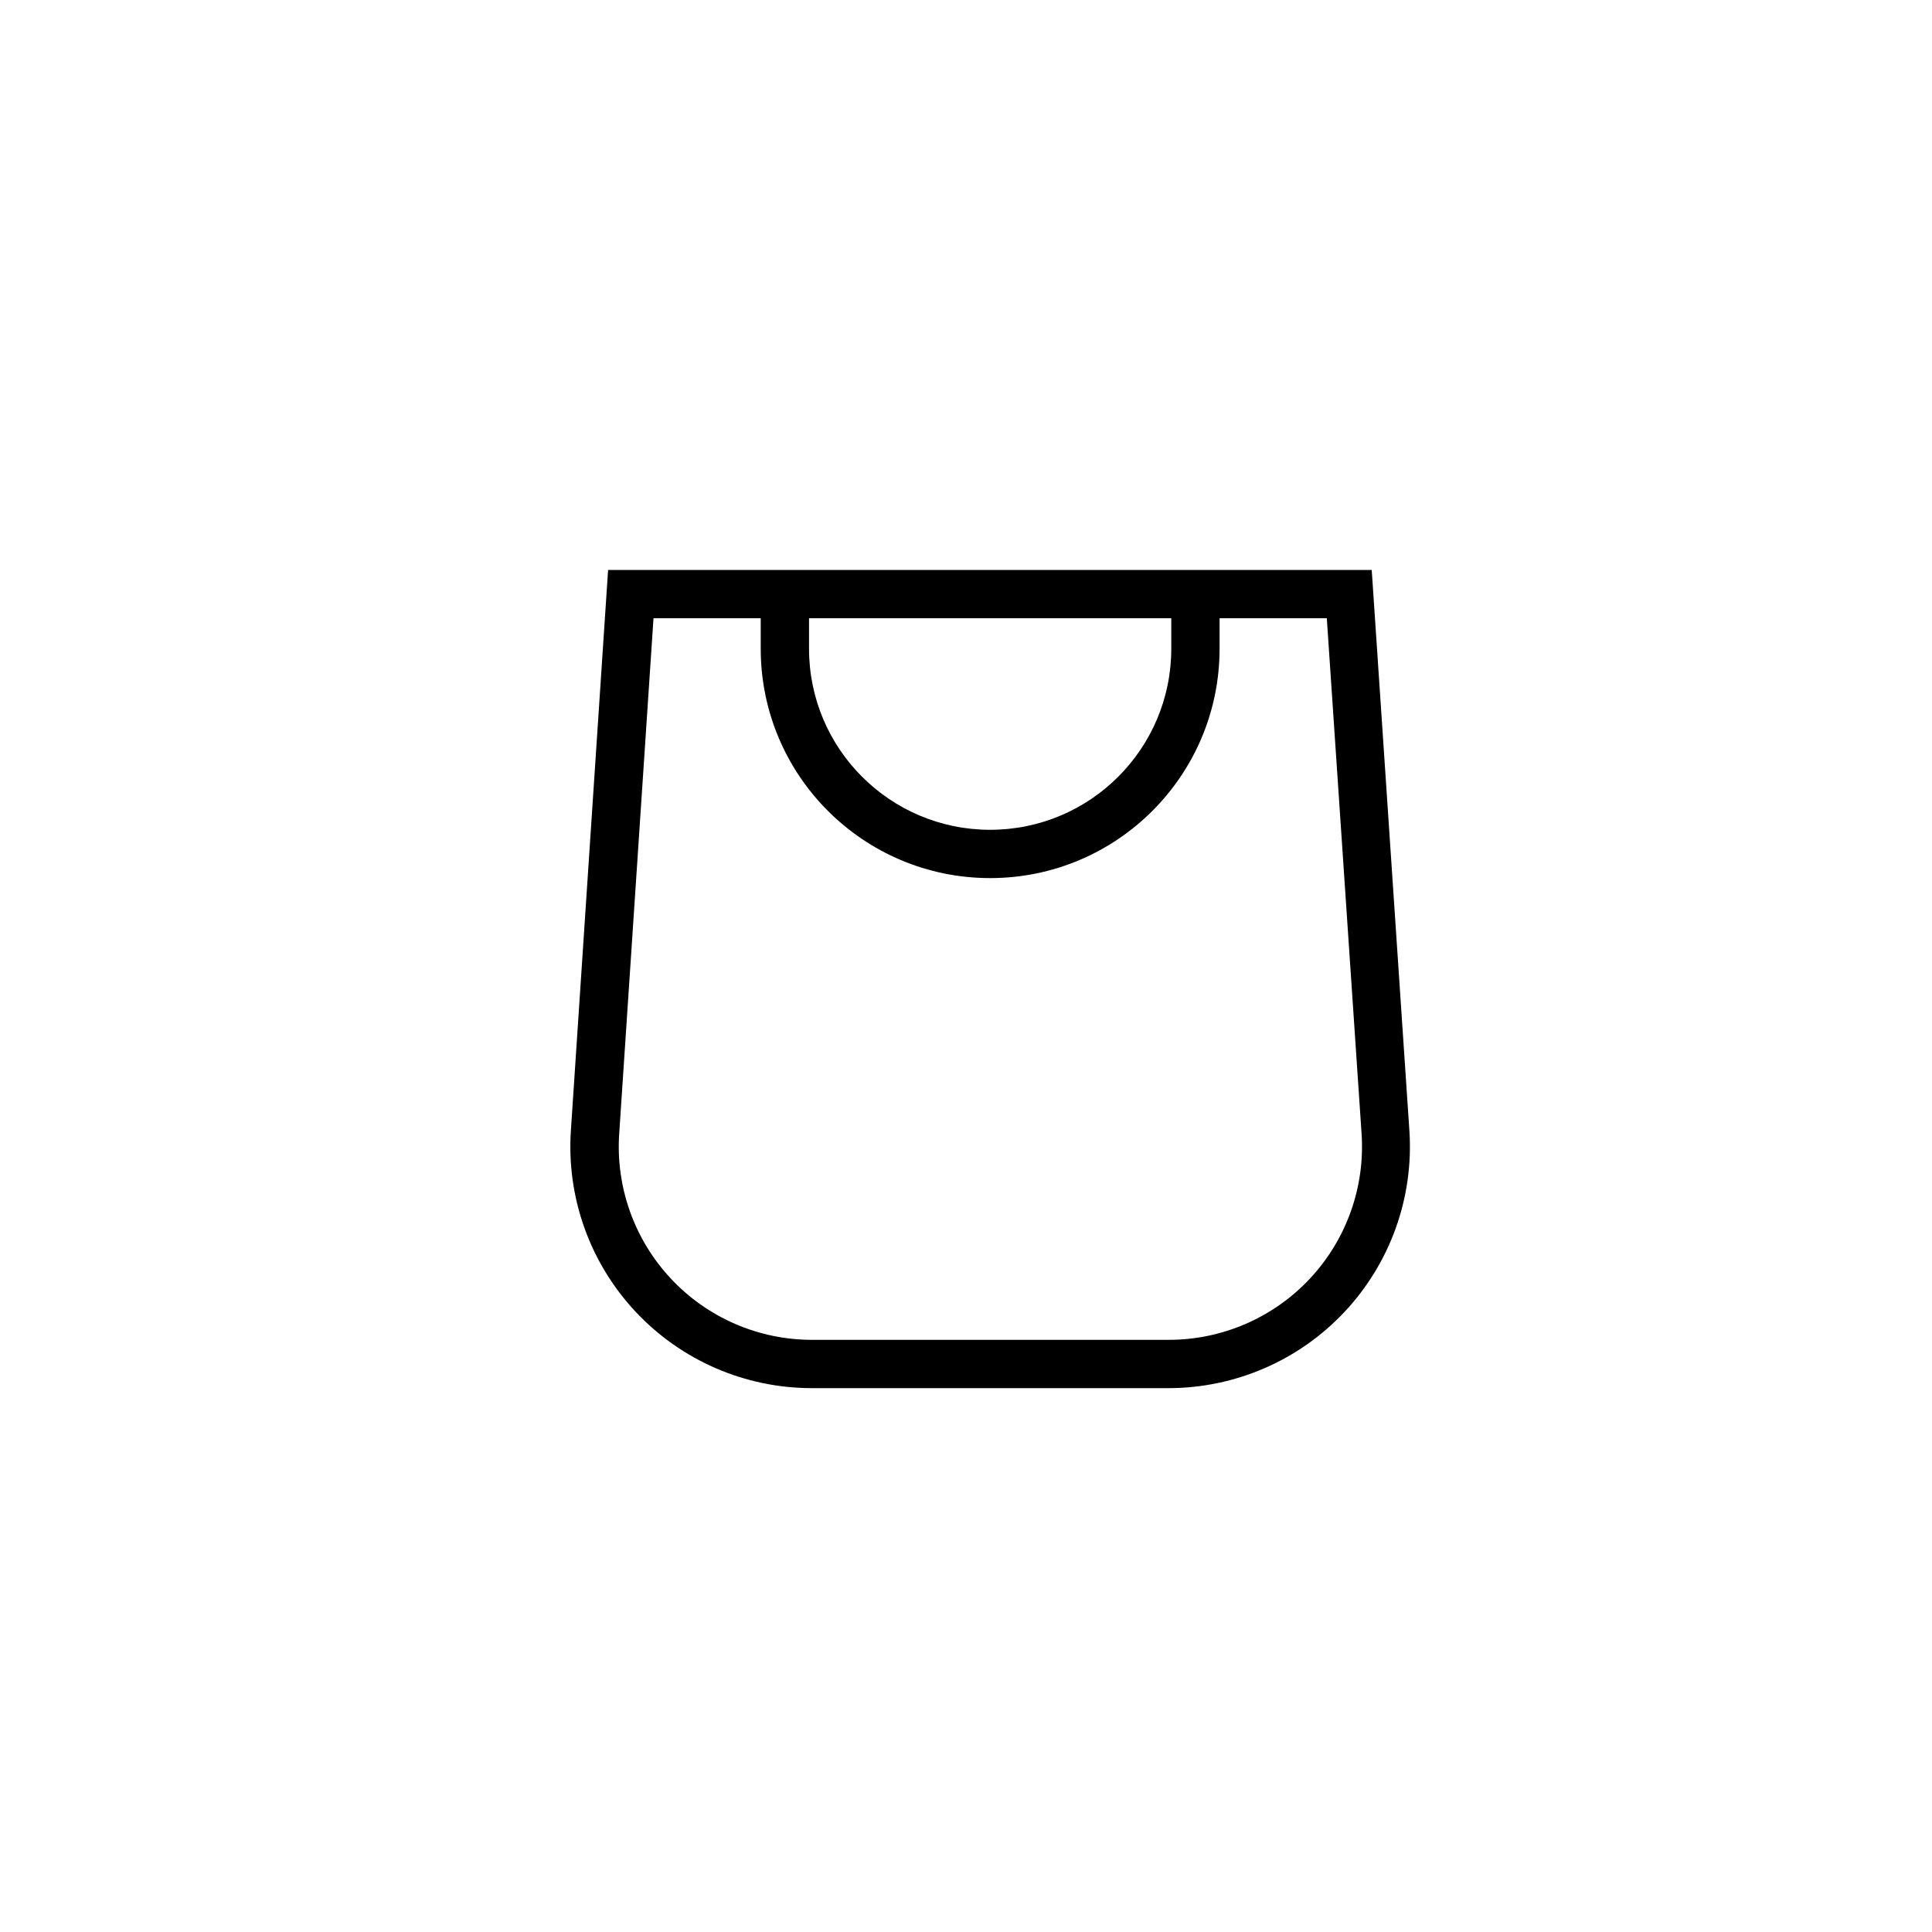
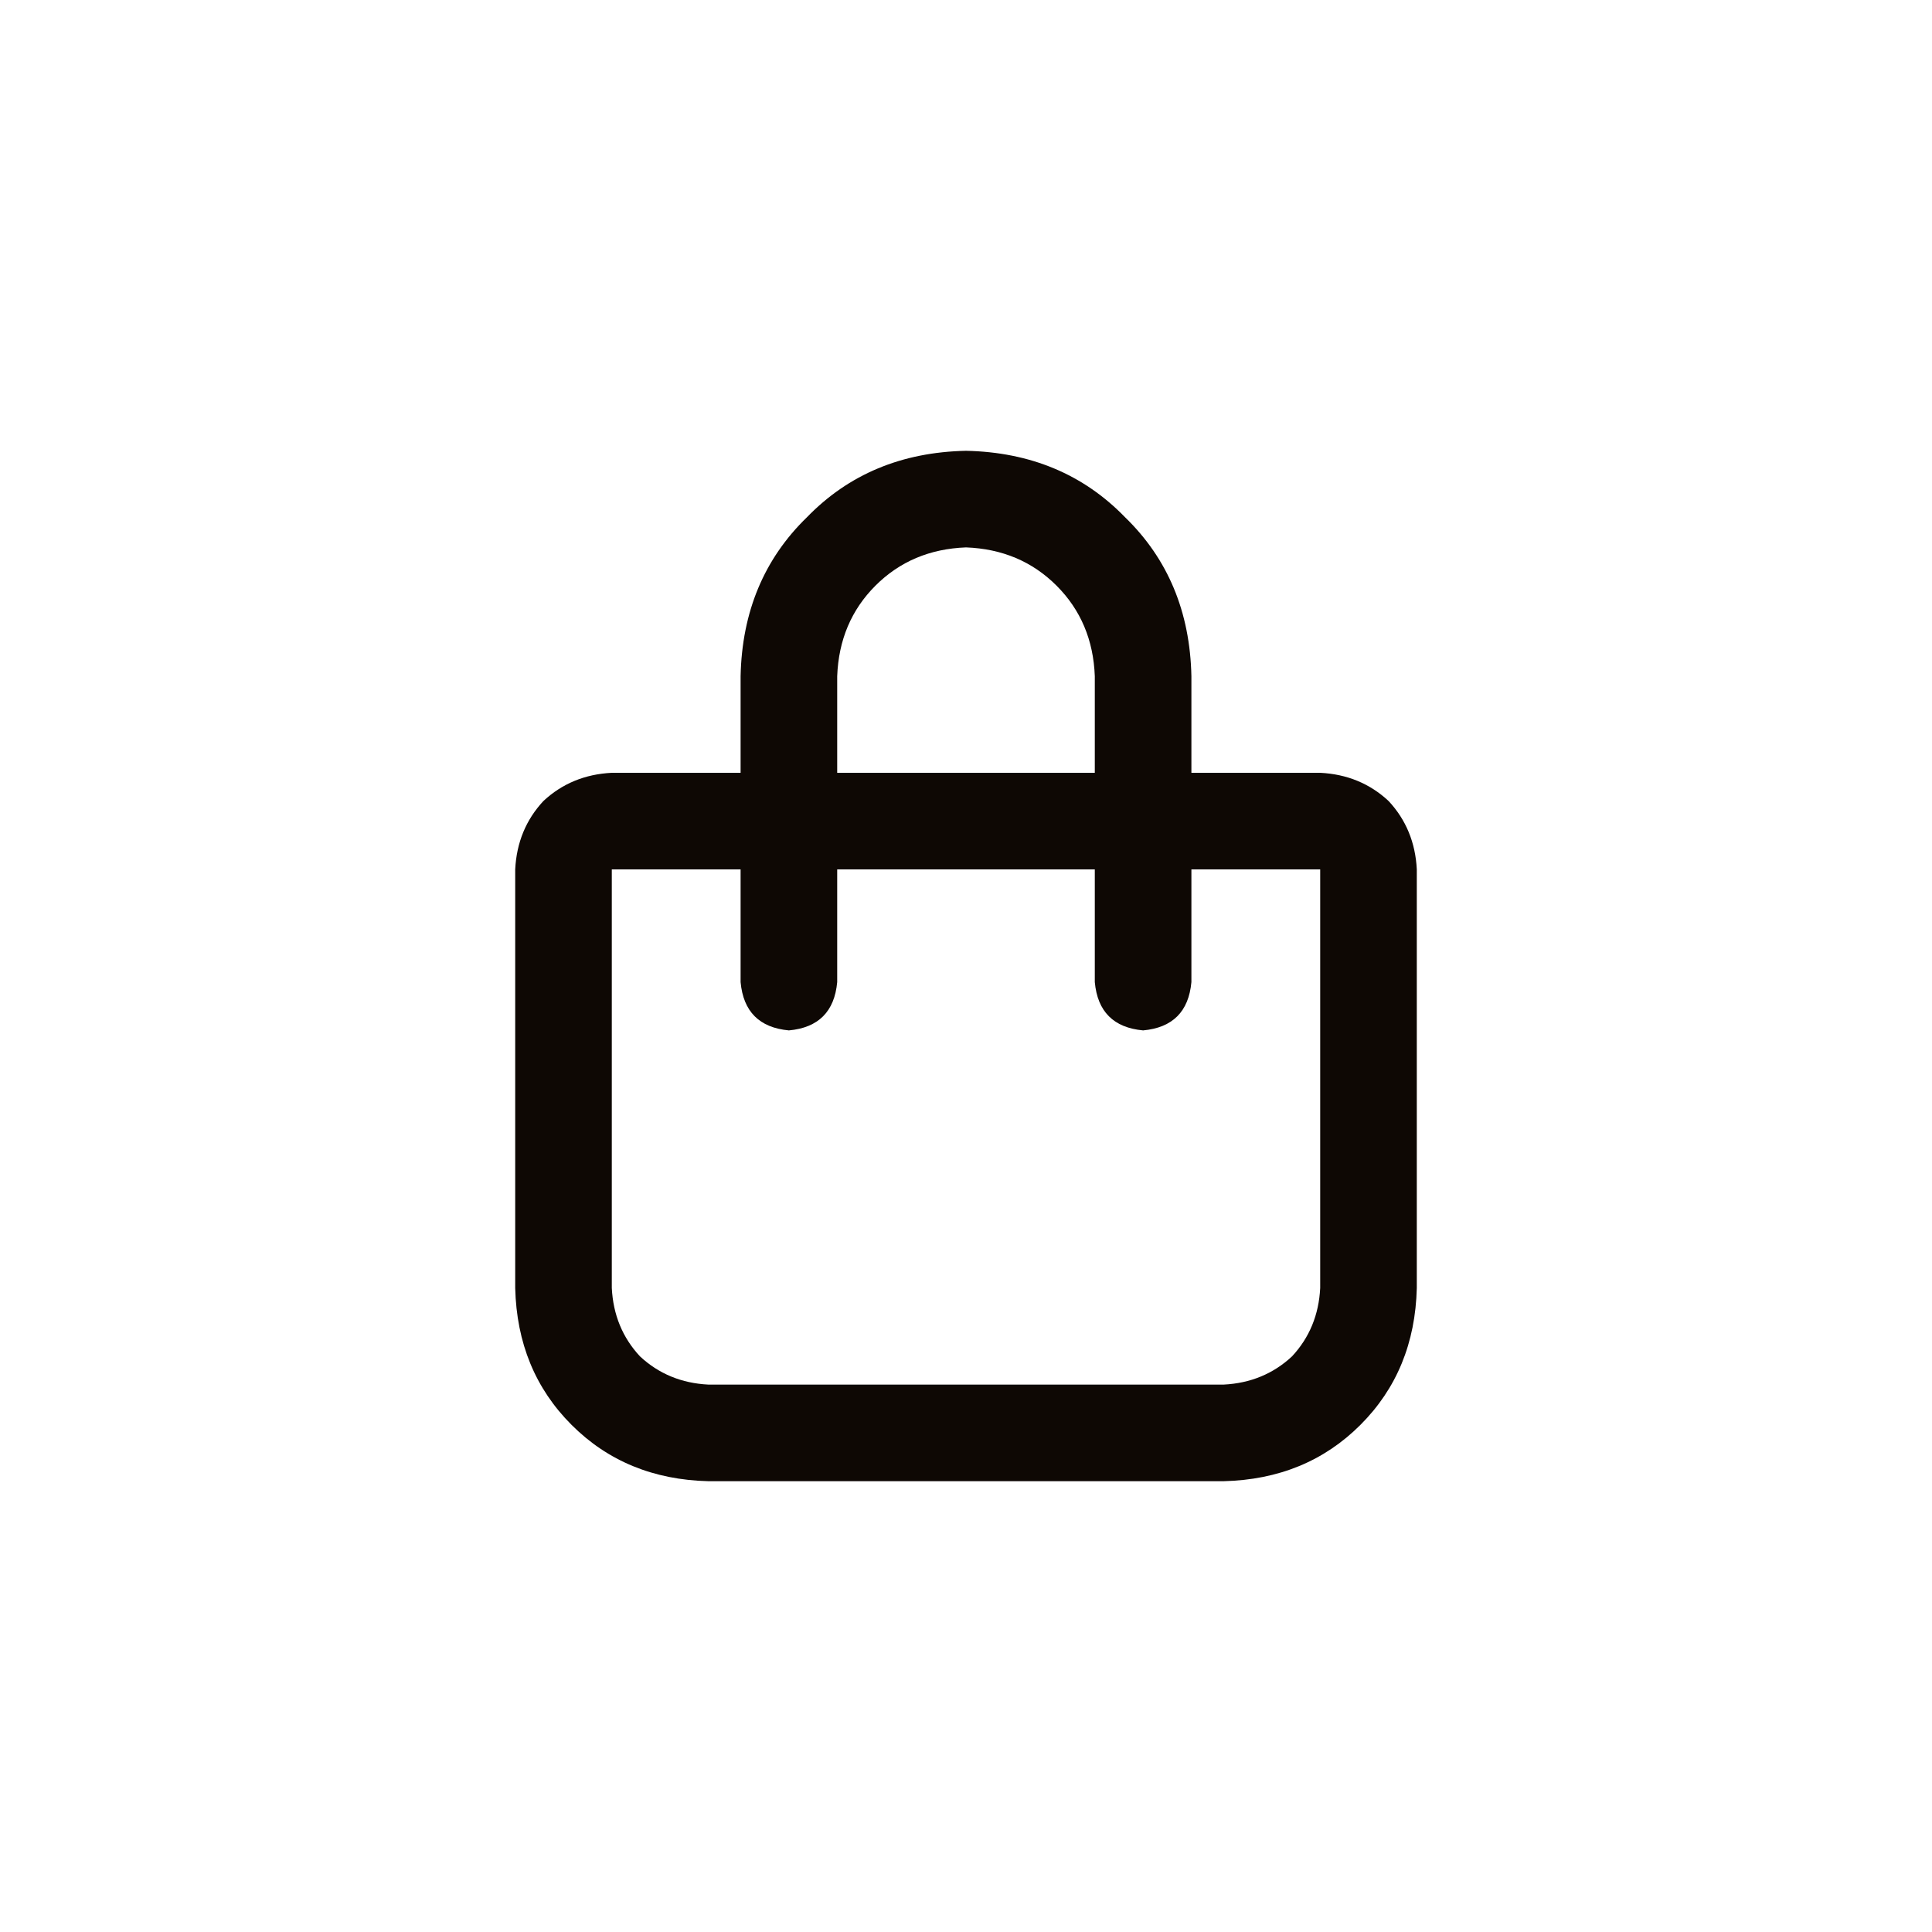
- <svg xmlns="http://www.w3.org/2000/svg" fill="none" class="icon icon-cart-empty" viewBox="0 0 40 40">
-   <path fill="currentColor" fill-rule="evenodd" d="M15.75 11.8h-3.16l-.77 11.6a5 5 0 0 0 4.99 5.34h7.38a5 5 0 0 0 4.99-5.33L28.4 11.8zm0 1h-2.22l-.71 10.67a4 4 0 0 0 3.99 4.27h7.38a4 4 0 0 0 4-4.27l-.72-10.67h-2.22v.63a4.75 4.75 0 1 1-9.5 0zm8.5 0h-7.5v.63a3.75 3.75 0 1 0 7.5 0z" />
+ <svg xmlns="http://www.w3.org/2000/svg" class="icon icon-cart-empty" width="30" height="30" viewBox="0 0 30 30" fill="none">
+   <path d="M11.5 12V10.5C11.521 9.5 11.865 8.677 12.531 8.031C13.177 7.365 14 7.021 15 7C16 7.021 16.823 7.365 17.469 8.031C18.135 8.677 18.479 9.5 18.5 10.5V12H20.5C20.917 12.021 21.271 12.167 21.562 12.438C21.833 12.729 21.979 13.083 22 13.5V20C21.979 20.854 21.688 21.562 21.125 22.125C20.562 22.688 19.854 22.979 19 23H11C10.146 22.979 9.438 22.688 8.875 22.125C8.312 21.562 8.021 20.854 8 20V13.5C8.021 13.083 8.167 12.729 8.438 12.438C8.729 12.167 9.083 12.021 9.5 12H11.5ZM13 12H17V10.5C16.979 9.938 16.781 9.469 16.406 9.094C16.031 8.719 15.562 8.521 15 8.5C14.438 8.521 13.969 8.719 13.594 9.094C13.219 9.469 13.021 9.938 13 10.5V12ZM9.5 13.5V20C9.521 20.417 9.667 20.771 9.938 21.062C10.229 21.333 10.583 21.479 11 21.5H19C19.417 21.479 19.771 21.333 20.062 21.062C20.333 20.771 20.479 20.417 20.5 20V13.5H18.5V15.25C18.458 15.708 18.208 15.958 17.75 16C17.292 15.958 17.042 15.708 17 15.25V13.5H13V15.25C12.958 15.708 12.708 15.958 12.25 16C11.792 15.958 11.542 15.708 11.5 15.25V13.5H9.5Z" fill="#0E0804" />
</svg>
